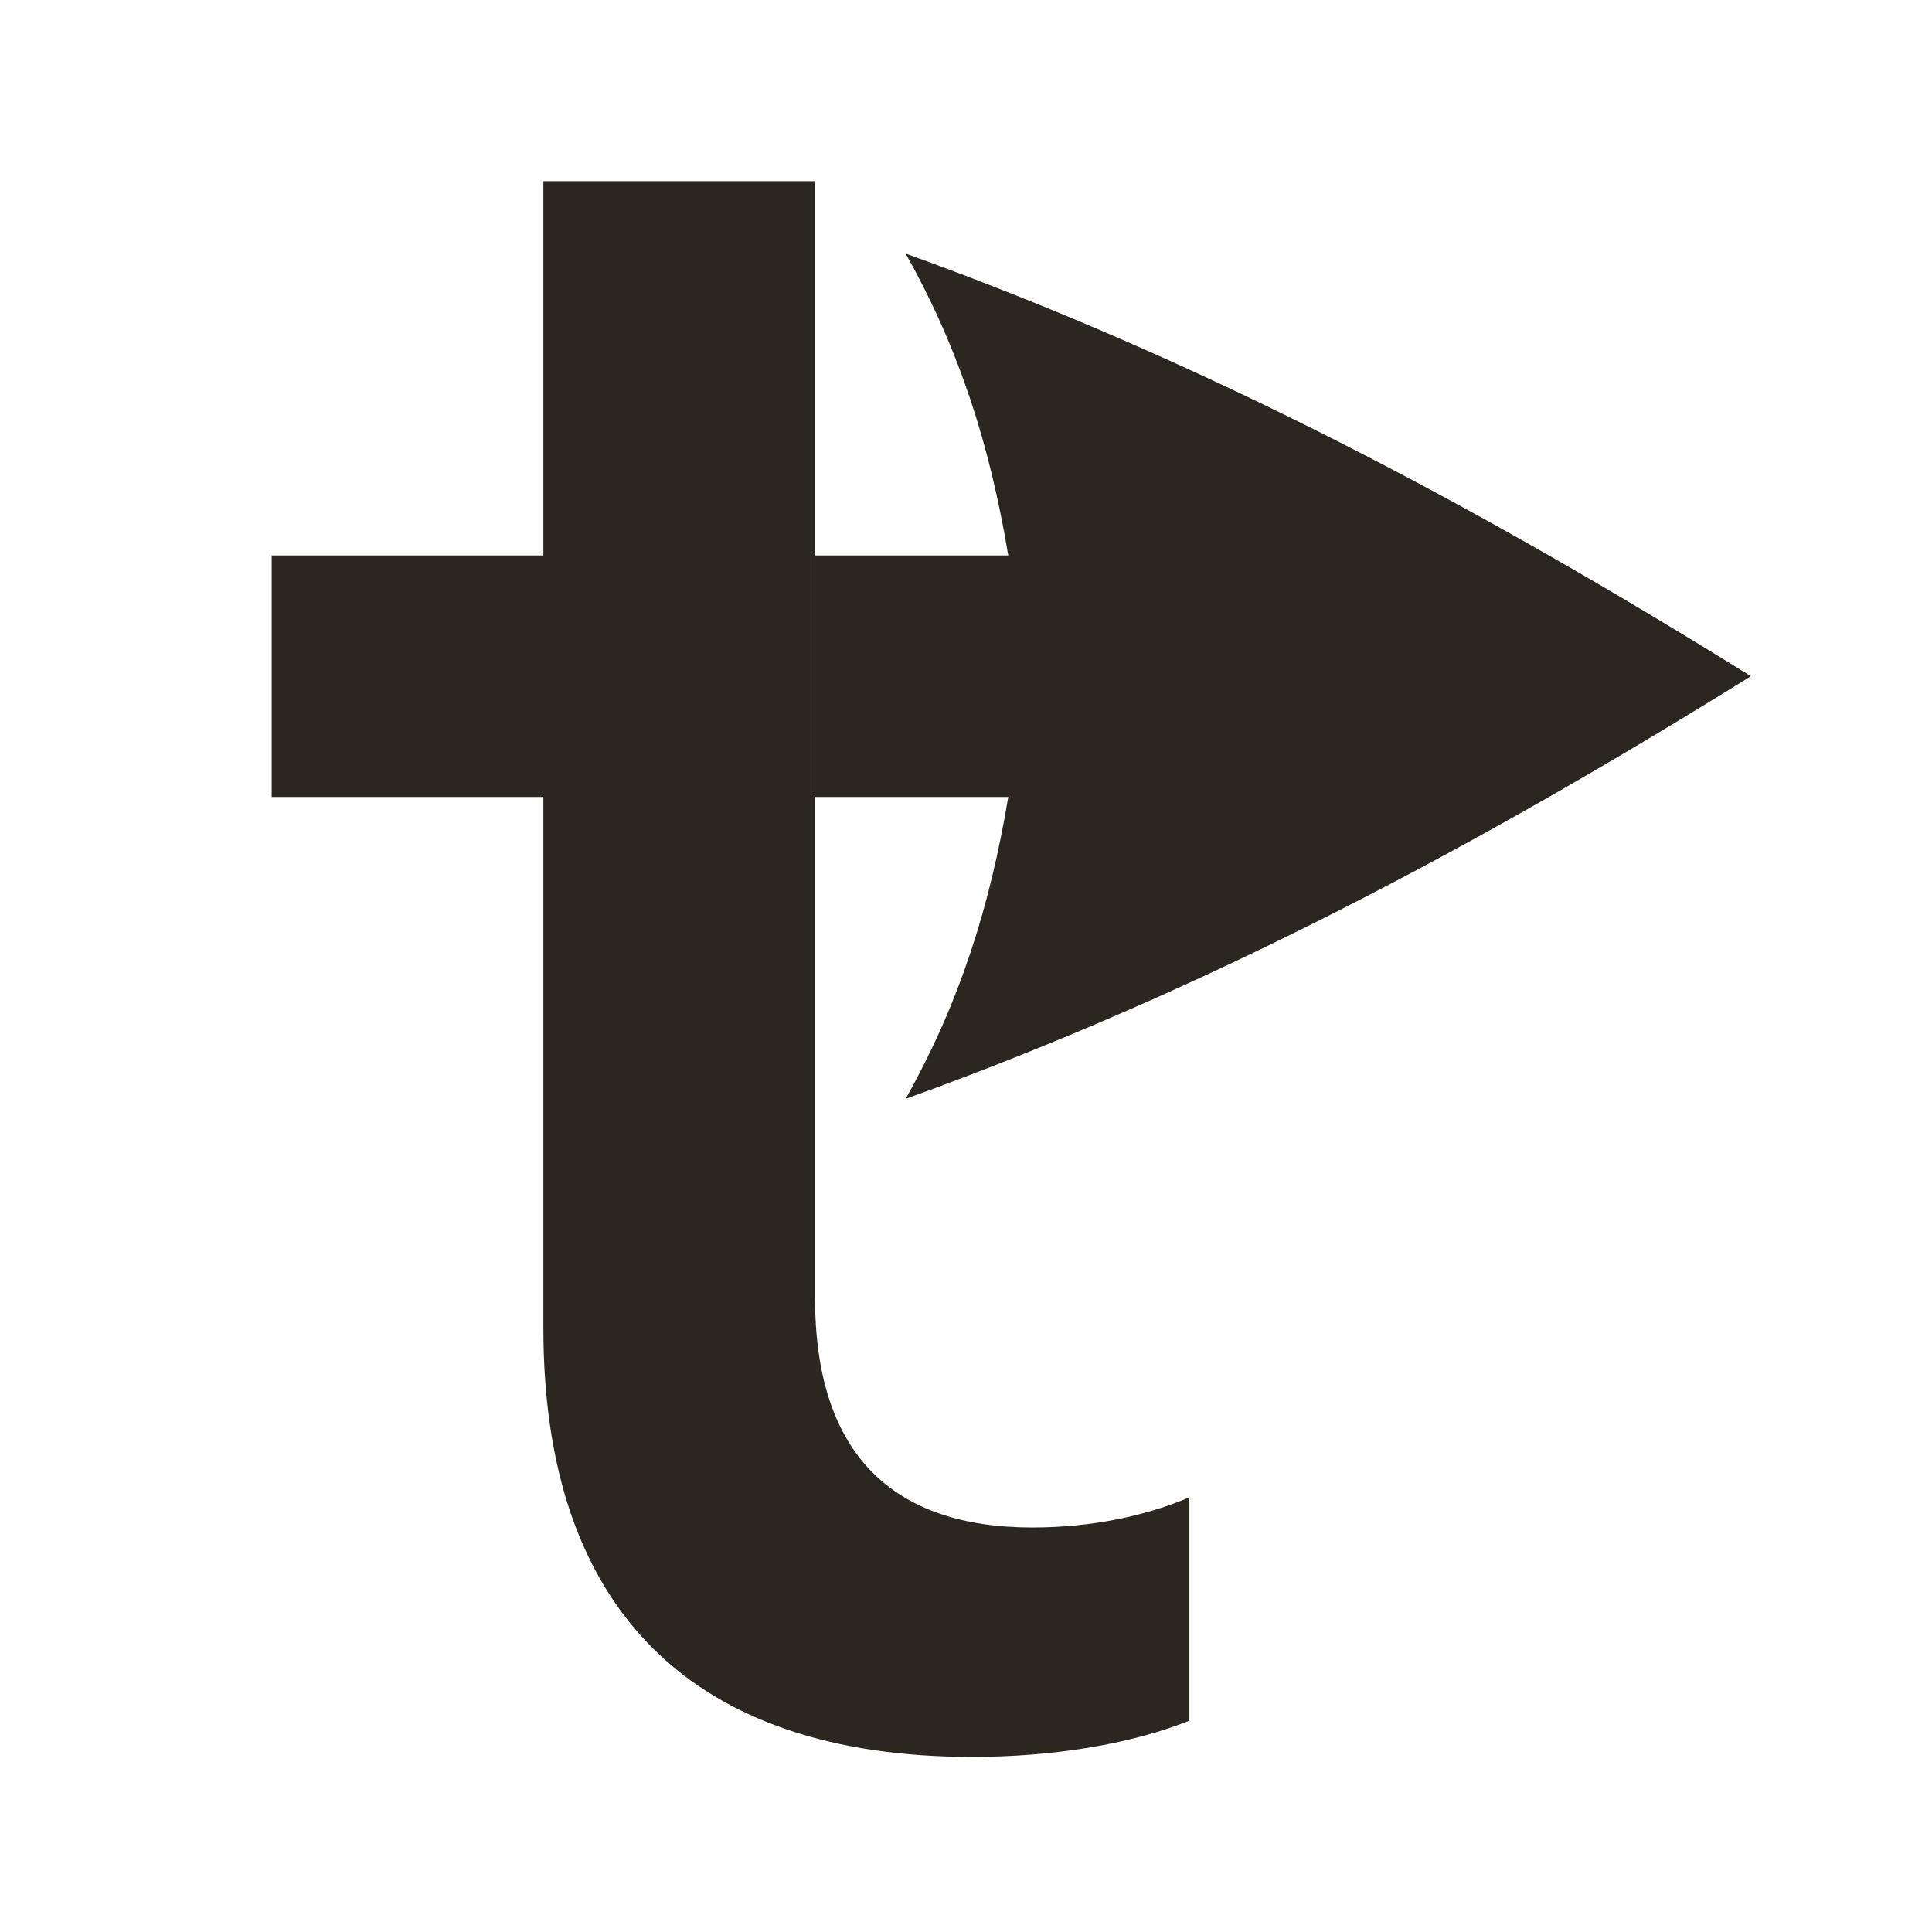
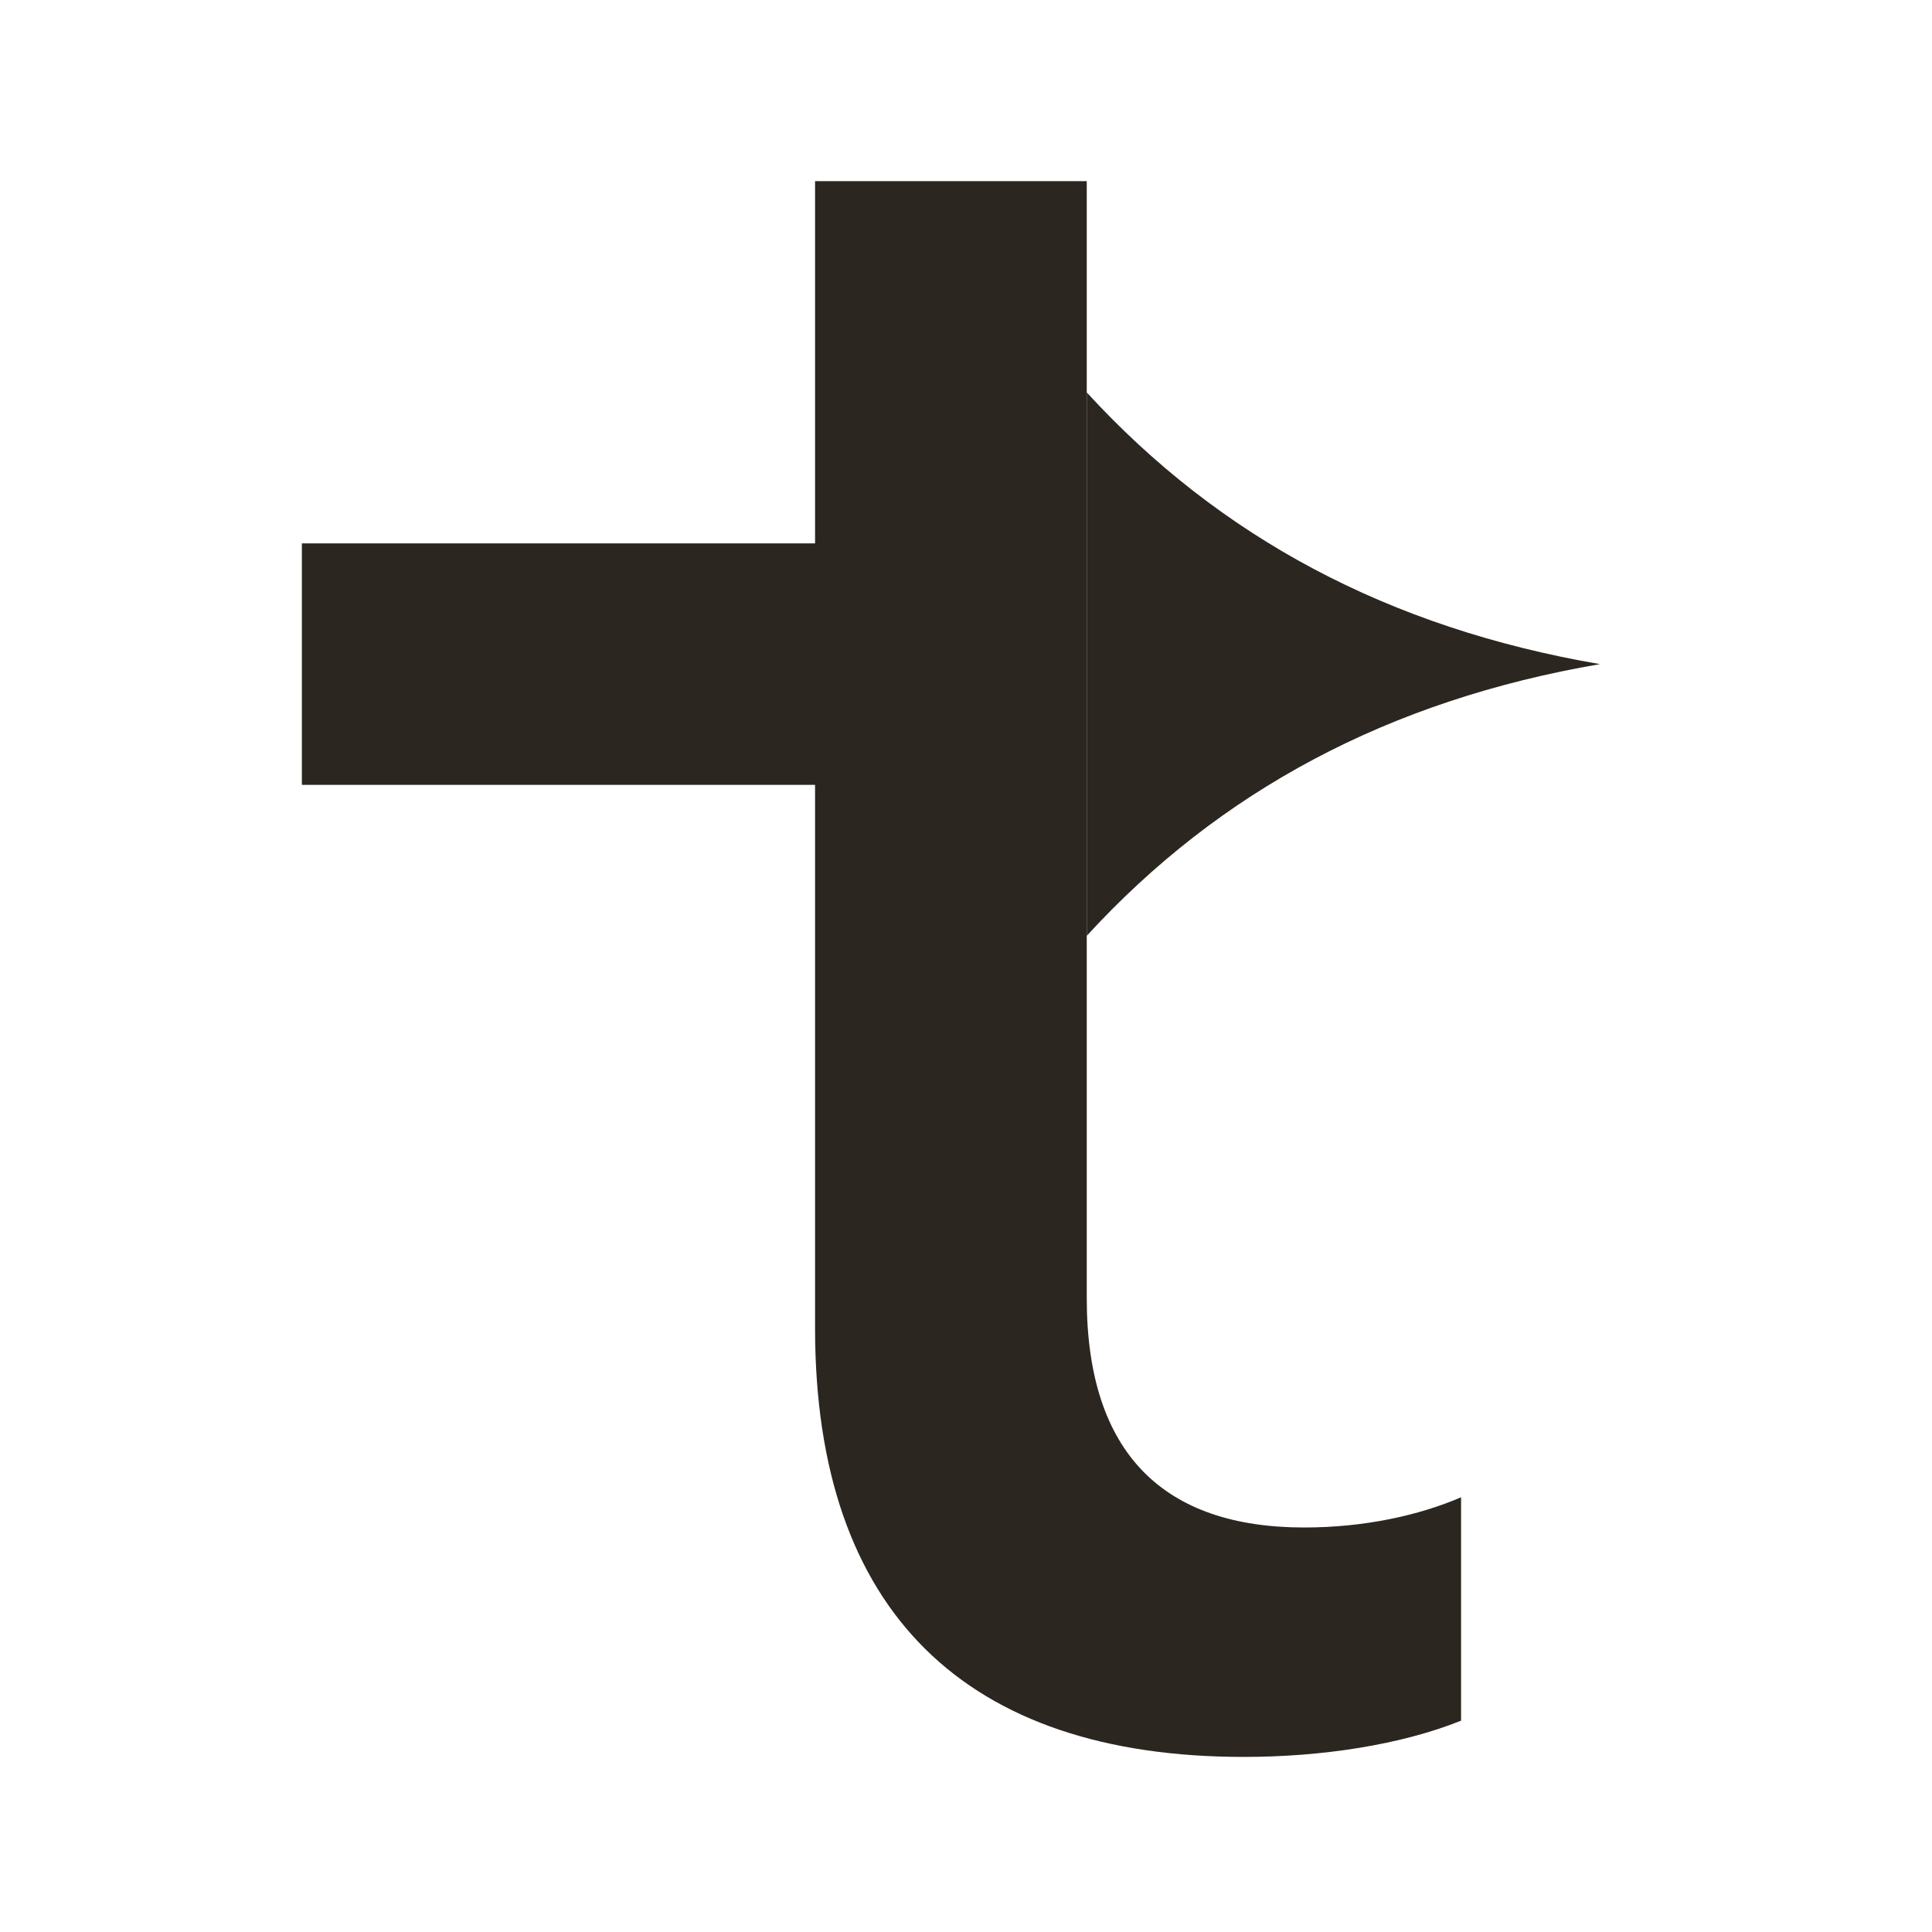
<svg xmlns="http://www.w3.org/2000/svg" viewBox="0 0 32 32">
  <style>
    path { fill: #2b2620; }
    @media (prefers-color-scheme: dark) { path { fill: #f1ebe2; } }
  </style>
-   <path d="M9 3h4.5v18.5c0 2.6 1.3 3.8 3.6 3.8 1 0 1.9-.2 2.6-.5v3.7c-1 .4-2.3.6-3.6.6-4.6 0-7.1-2.4-7.1-7.1V13.2H4.5V9.2H9z" />
-   <path d="M13.5 9.2h3.2C16.4 7.4 15.9 5.8 15 4.2 20 6 24.5 8.4 29 11.2 24.5 14 20 16.4 15 18.2c.9-1.6 1.4-3.2 1.7-5H13.5z" />
+   <path d="M13.5 3H18v18.5c0 2.6 1.3 3.8 3.6 3.8 1 0 1.9-.2 2.6-.5v3.7c-1 .4-2.3.6-3.6.6-4.6 0-7.1-2.4-7.1-7.1V13H5V9h8.5z" />
+   <path d="M18 6.5C20.2 8.9 23 10.4 26.5 11 23 11.6 20.2 13.1 18 15.5z" />
</svg>
